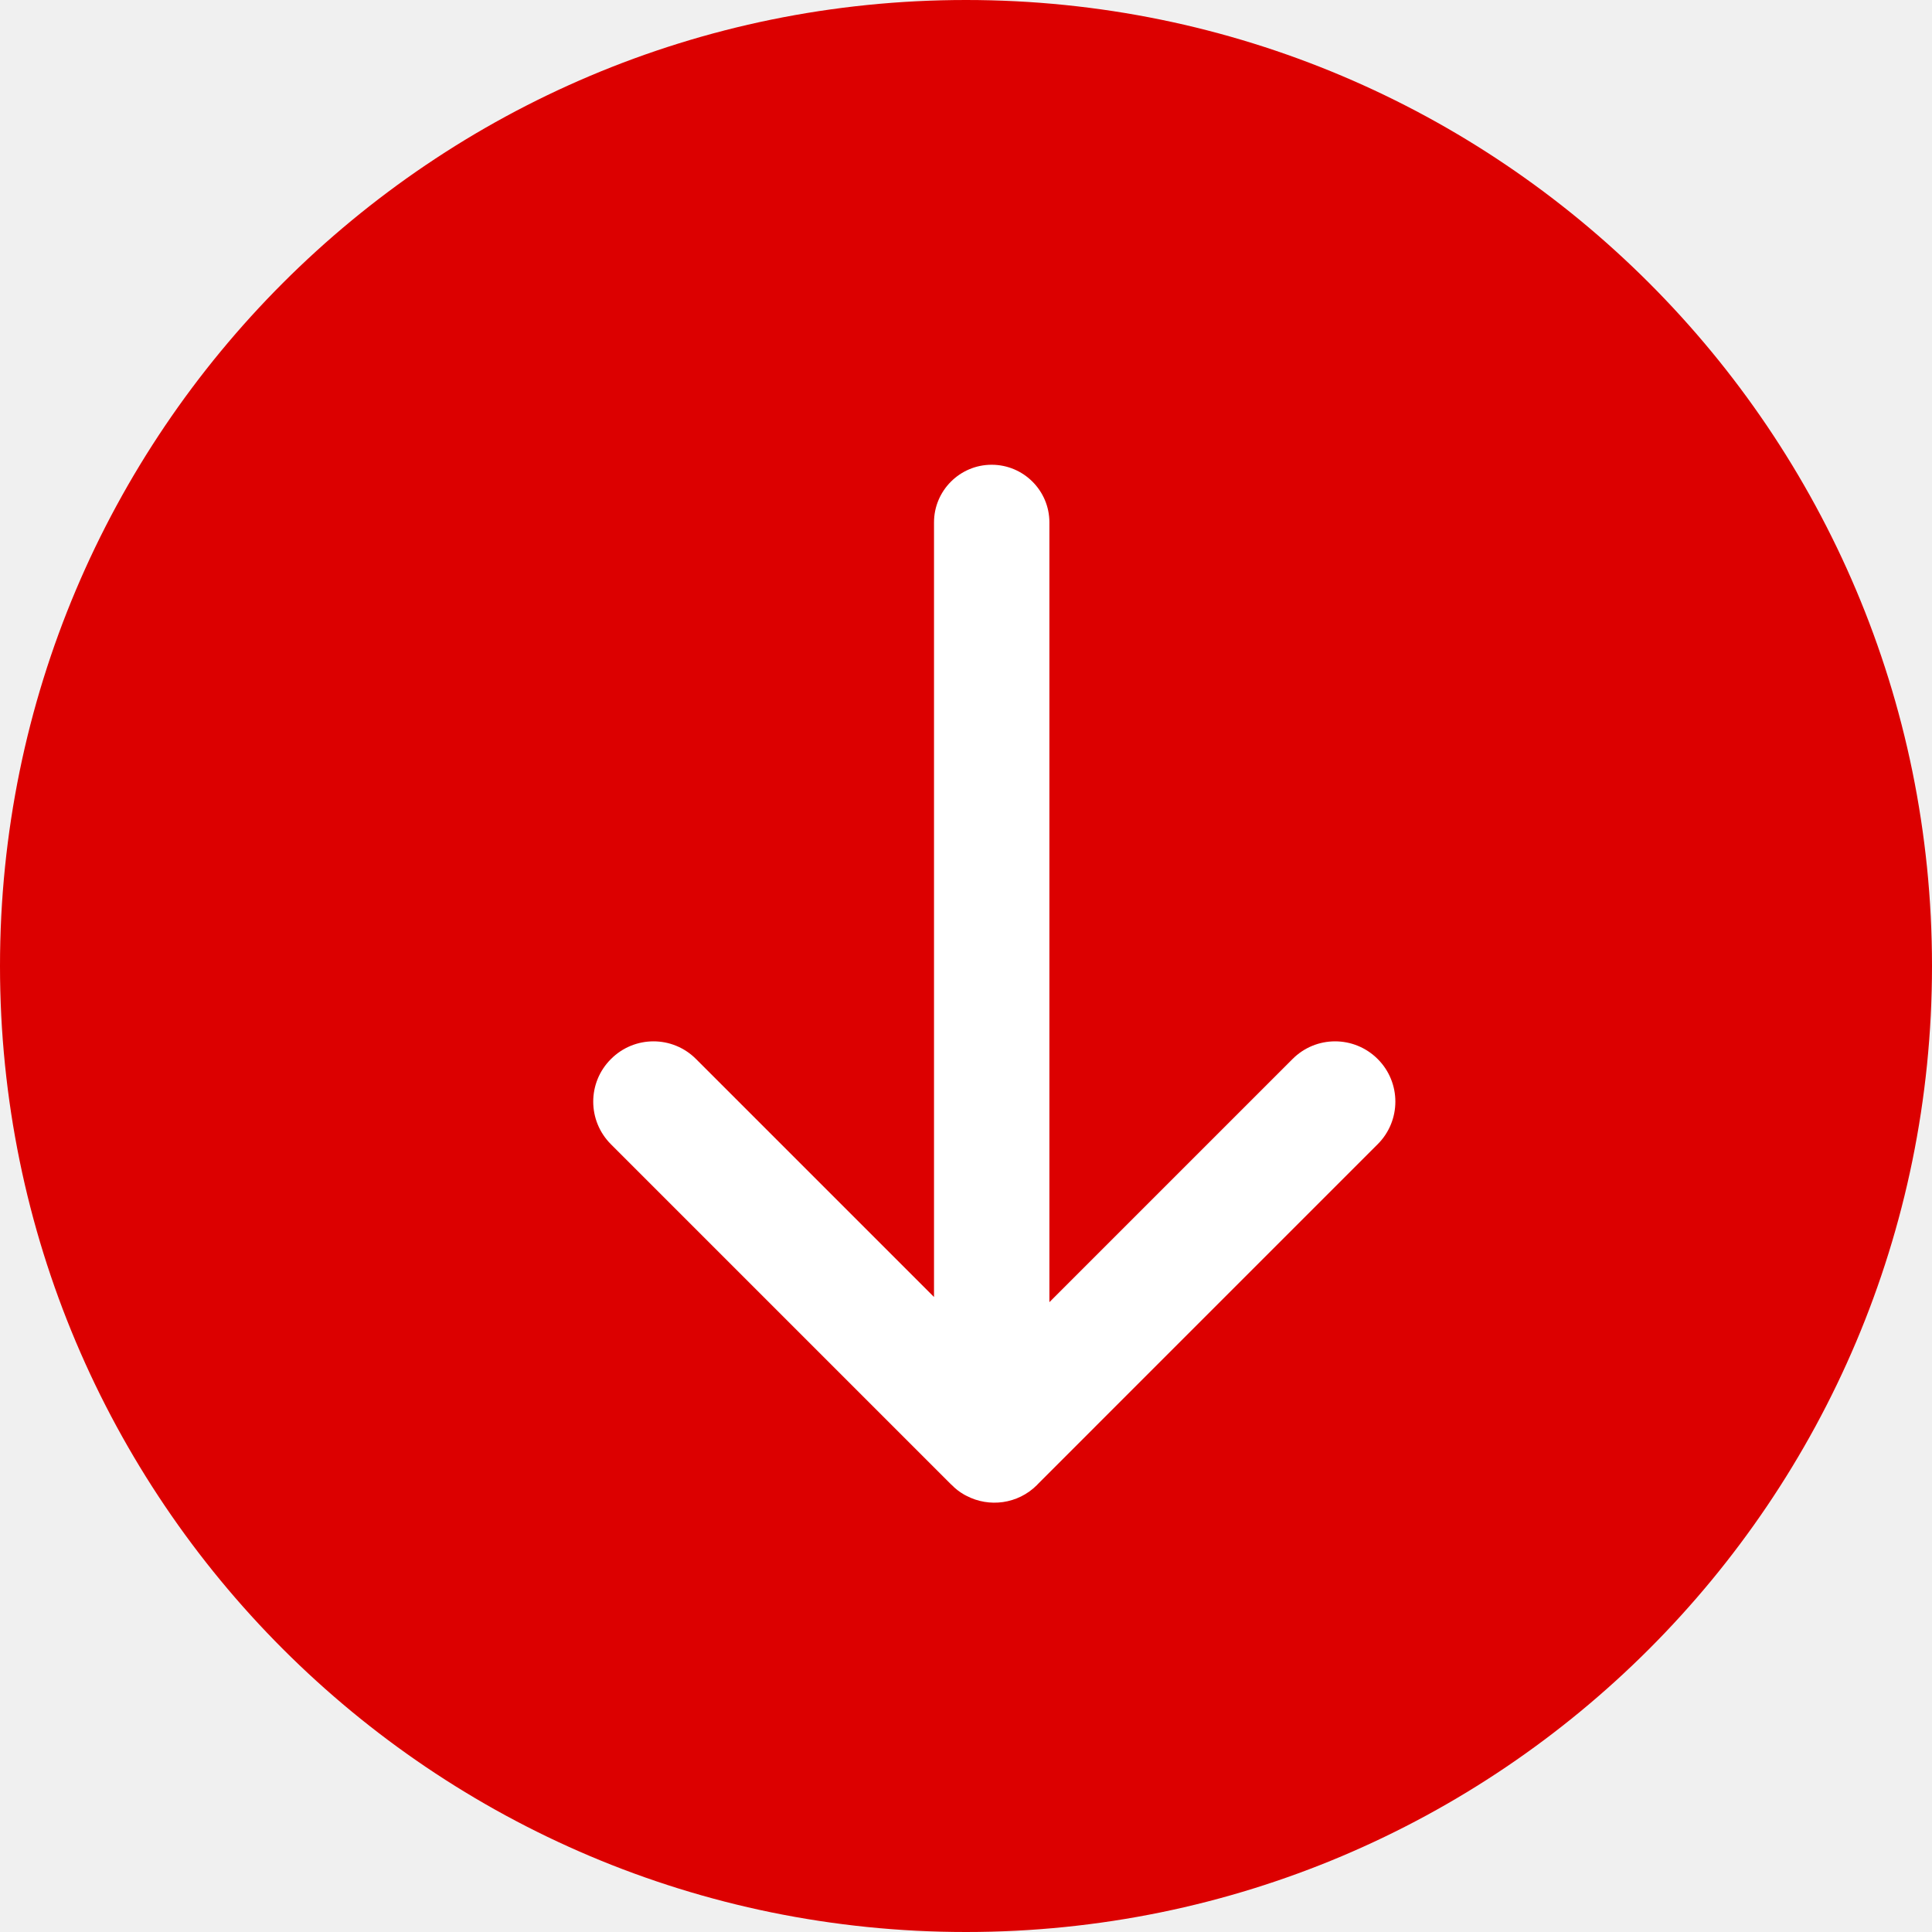
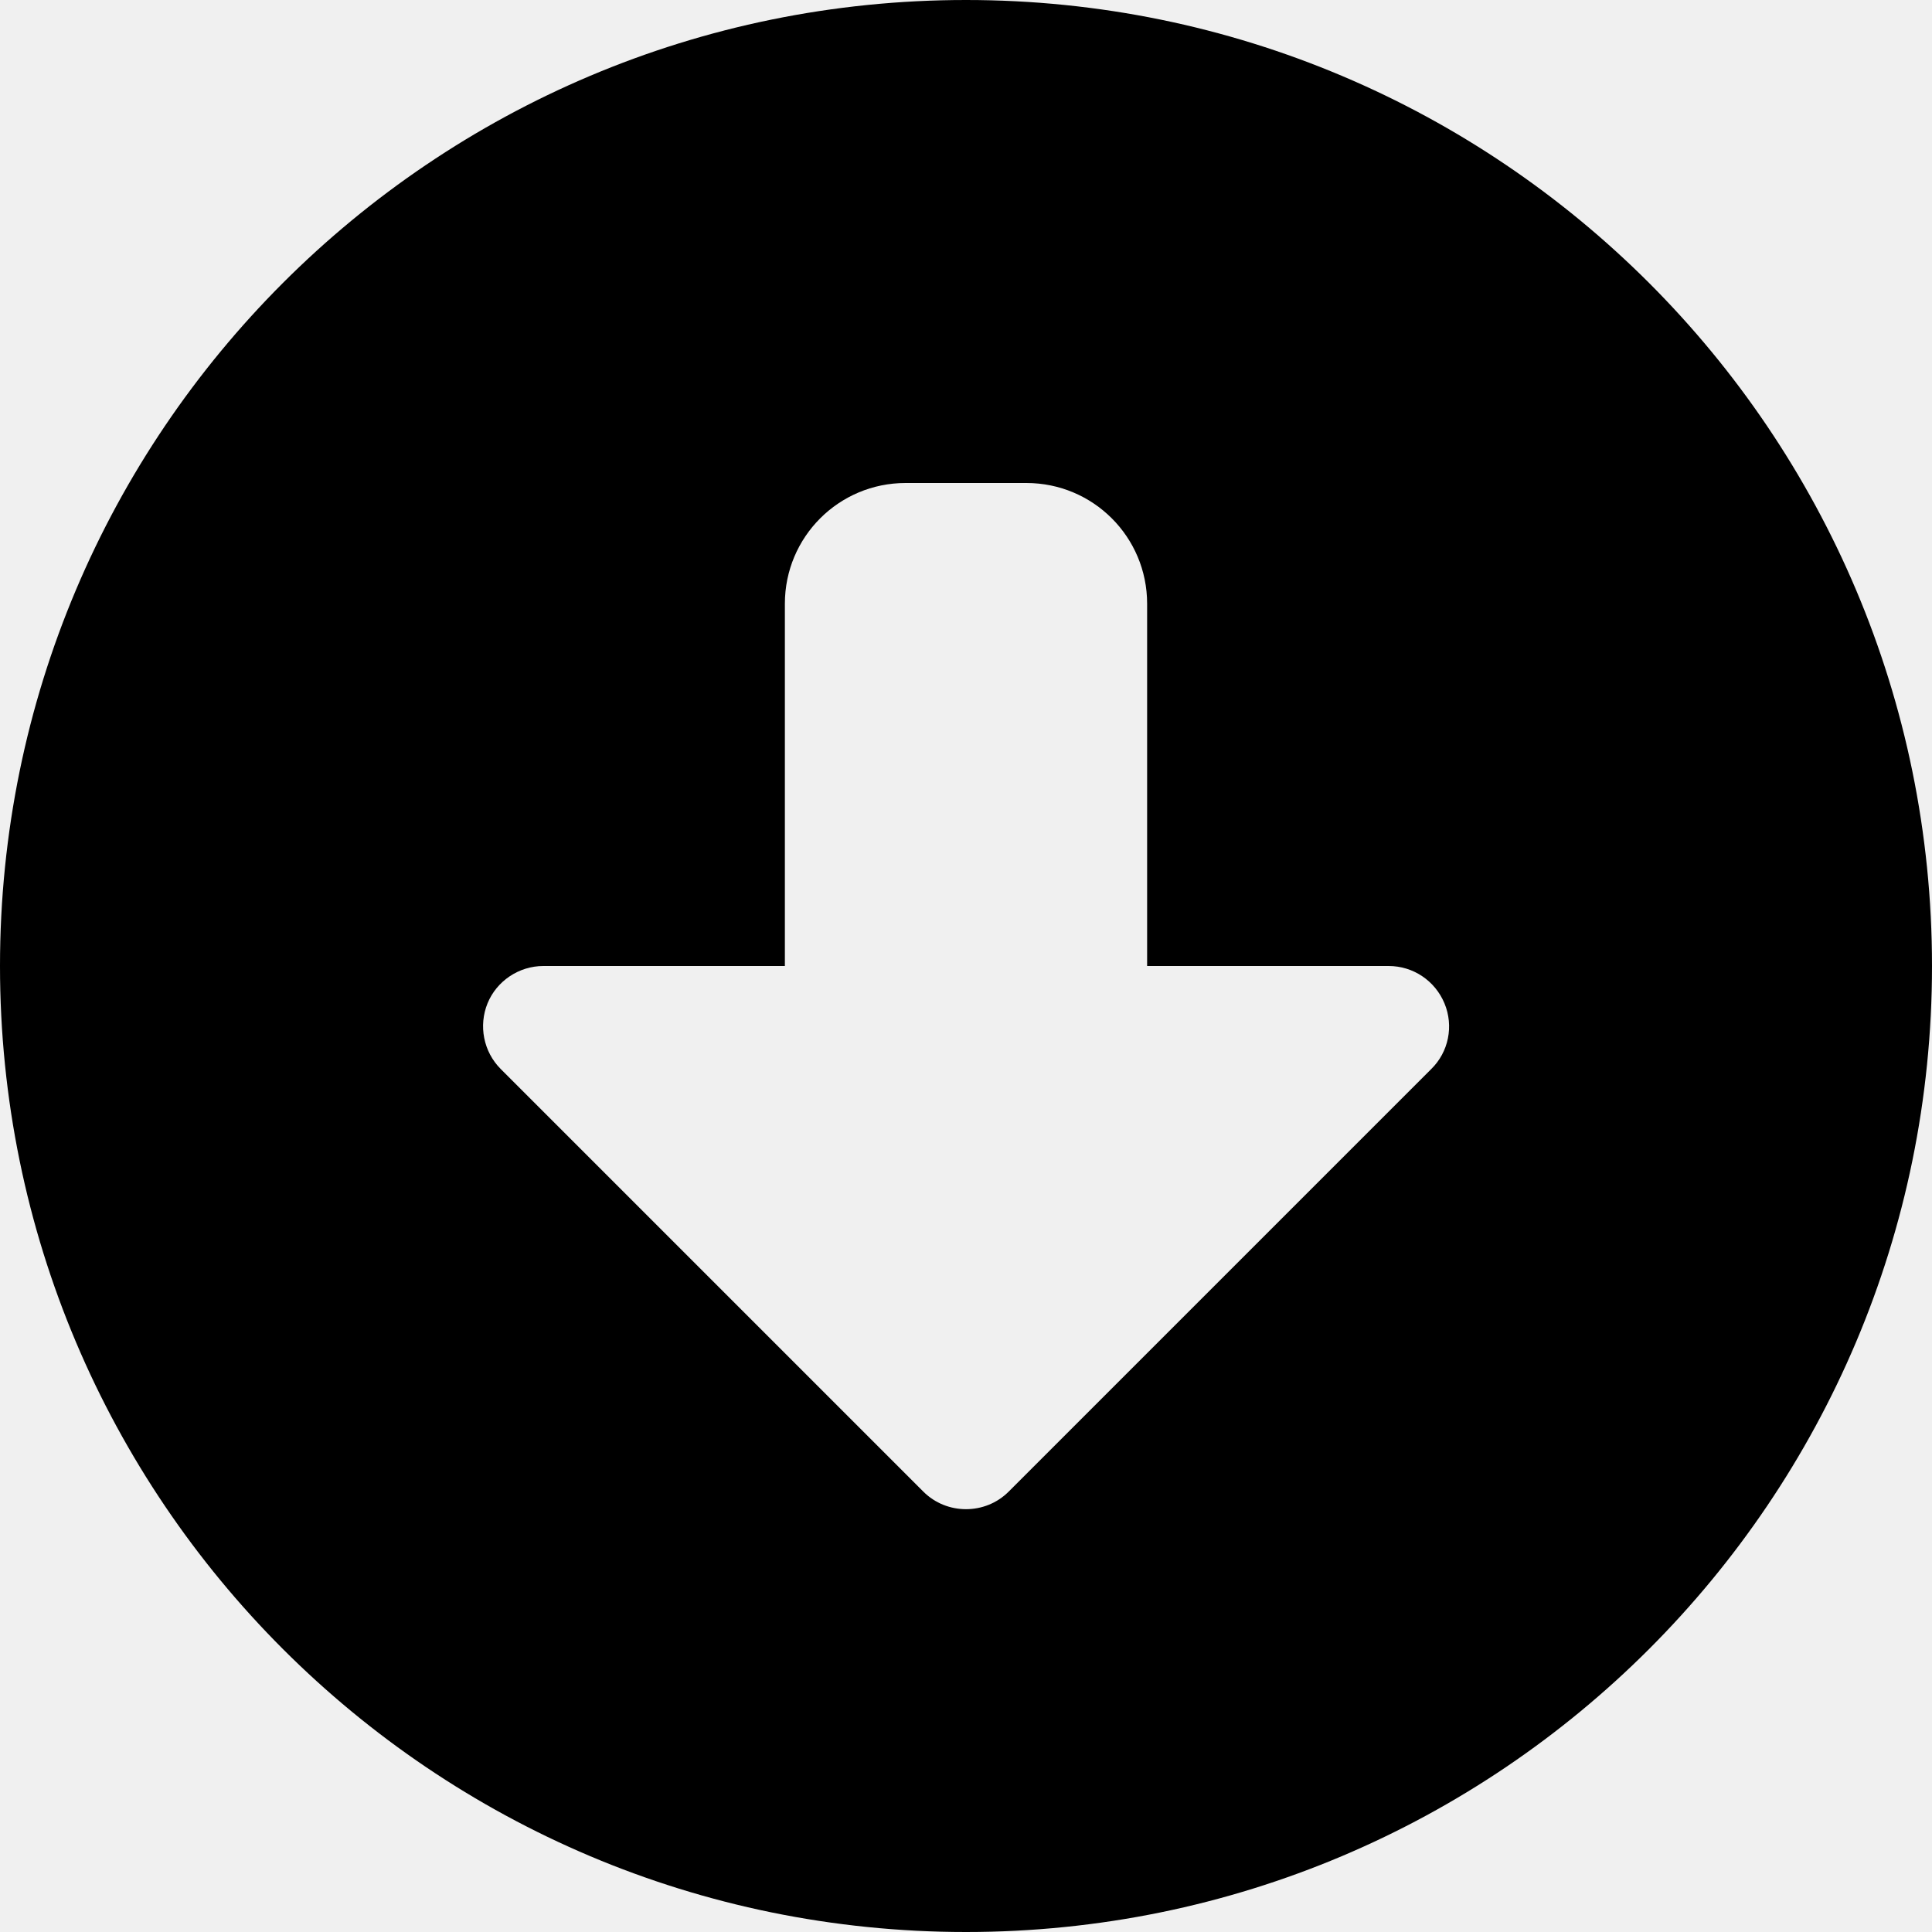
- <svg xmlns="http://www.w3.org/2000/svg" width="18" height="18" viewBox="0 0 18 18" fill="none">
-   <circle cx="9" cy="9" r="9" fill="#DC0000" />
-   <path fill-rule="evenodd" clip-rule="evenodd" d="M8.702 12.084L8.702 4.867C8.702 4.571 8.943 4.33 9.239 4.33C9.536 4.33 9.777 4.571 9.777 4.867L9.777 12.132L12.042 9.867C12.261 9.647 12.616 9.647 12.836 9.867C13.055 10.086 13.055 10.441 12.836 10.66L9.671 13.825L9.661 13.836C9.483 14.014 9.215 14.047 9.004 13.936C8.995 13.932 8.987 13.927 8.978 13.922C8.938 13.899 8.901 13.87 8.867 13.835L8.861 13.83L5.692 10.661C5.472 10.441 5.472 10.086 5.692 9.867C5.911 9.647 6.266 9.647 6.485 9.867L8.702 12.084Z" fill="white" />
+ <svg xmlns="http://www.w3.org/2000/svg" width="40" height="40" viewBox="0 0 512 512">
+   <path d="M256 0a256 256 0 1 0 0 512A256 256 0 1 0 256 0zM244.7 395.3l-112-112c-4.6-4.6-5.9-11.5-3.5-17.4s8.3-9.9 14.8-9.9l64 0 0-96c0-17.7 14.3-32 32-32l32 0c17.7 0 32 14.3 32 32l0 96 64 0c6.5 0 12.3 3.9 14.8 9.9s1.1 12.9-3.5 17.4l-112 112c-6.2 6.2-16.4 6.2-22.6 0z" class="theme-primary-fill" />
</svg>
